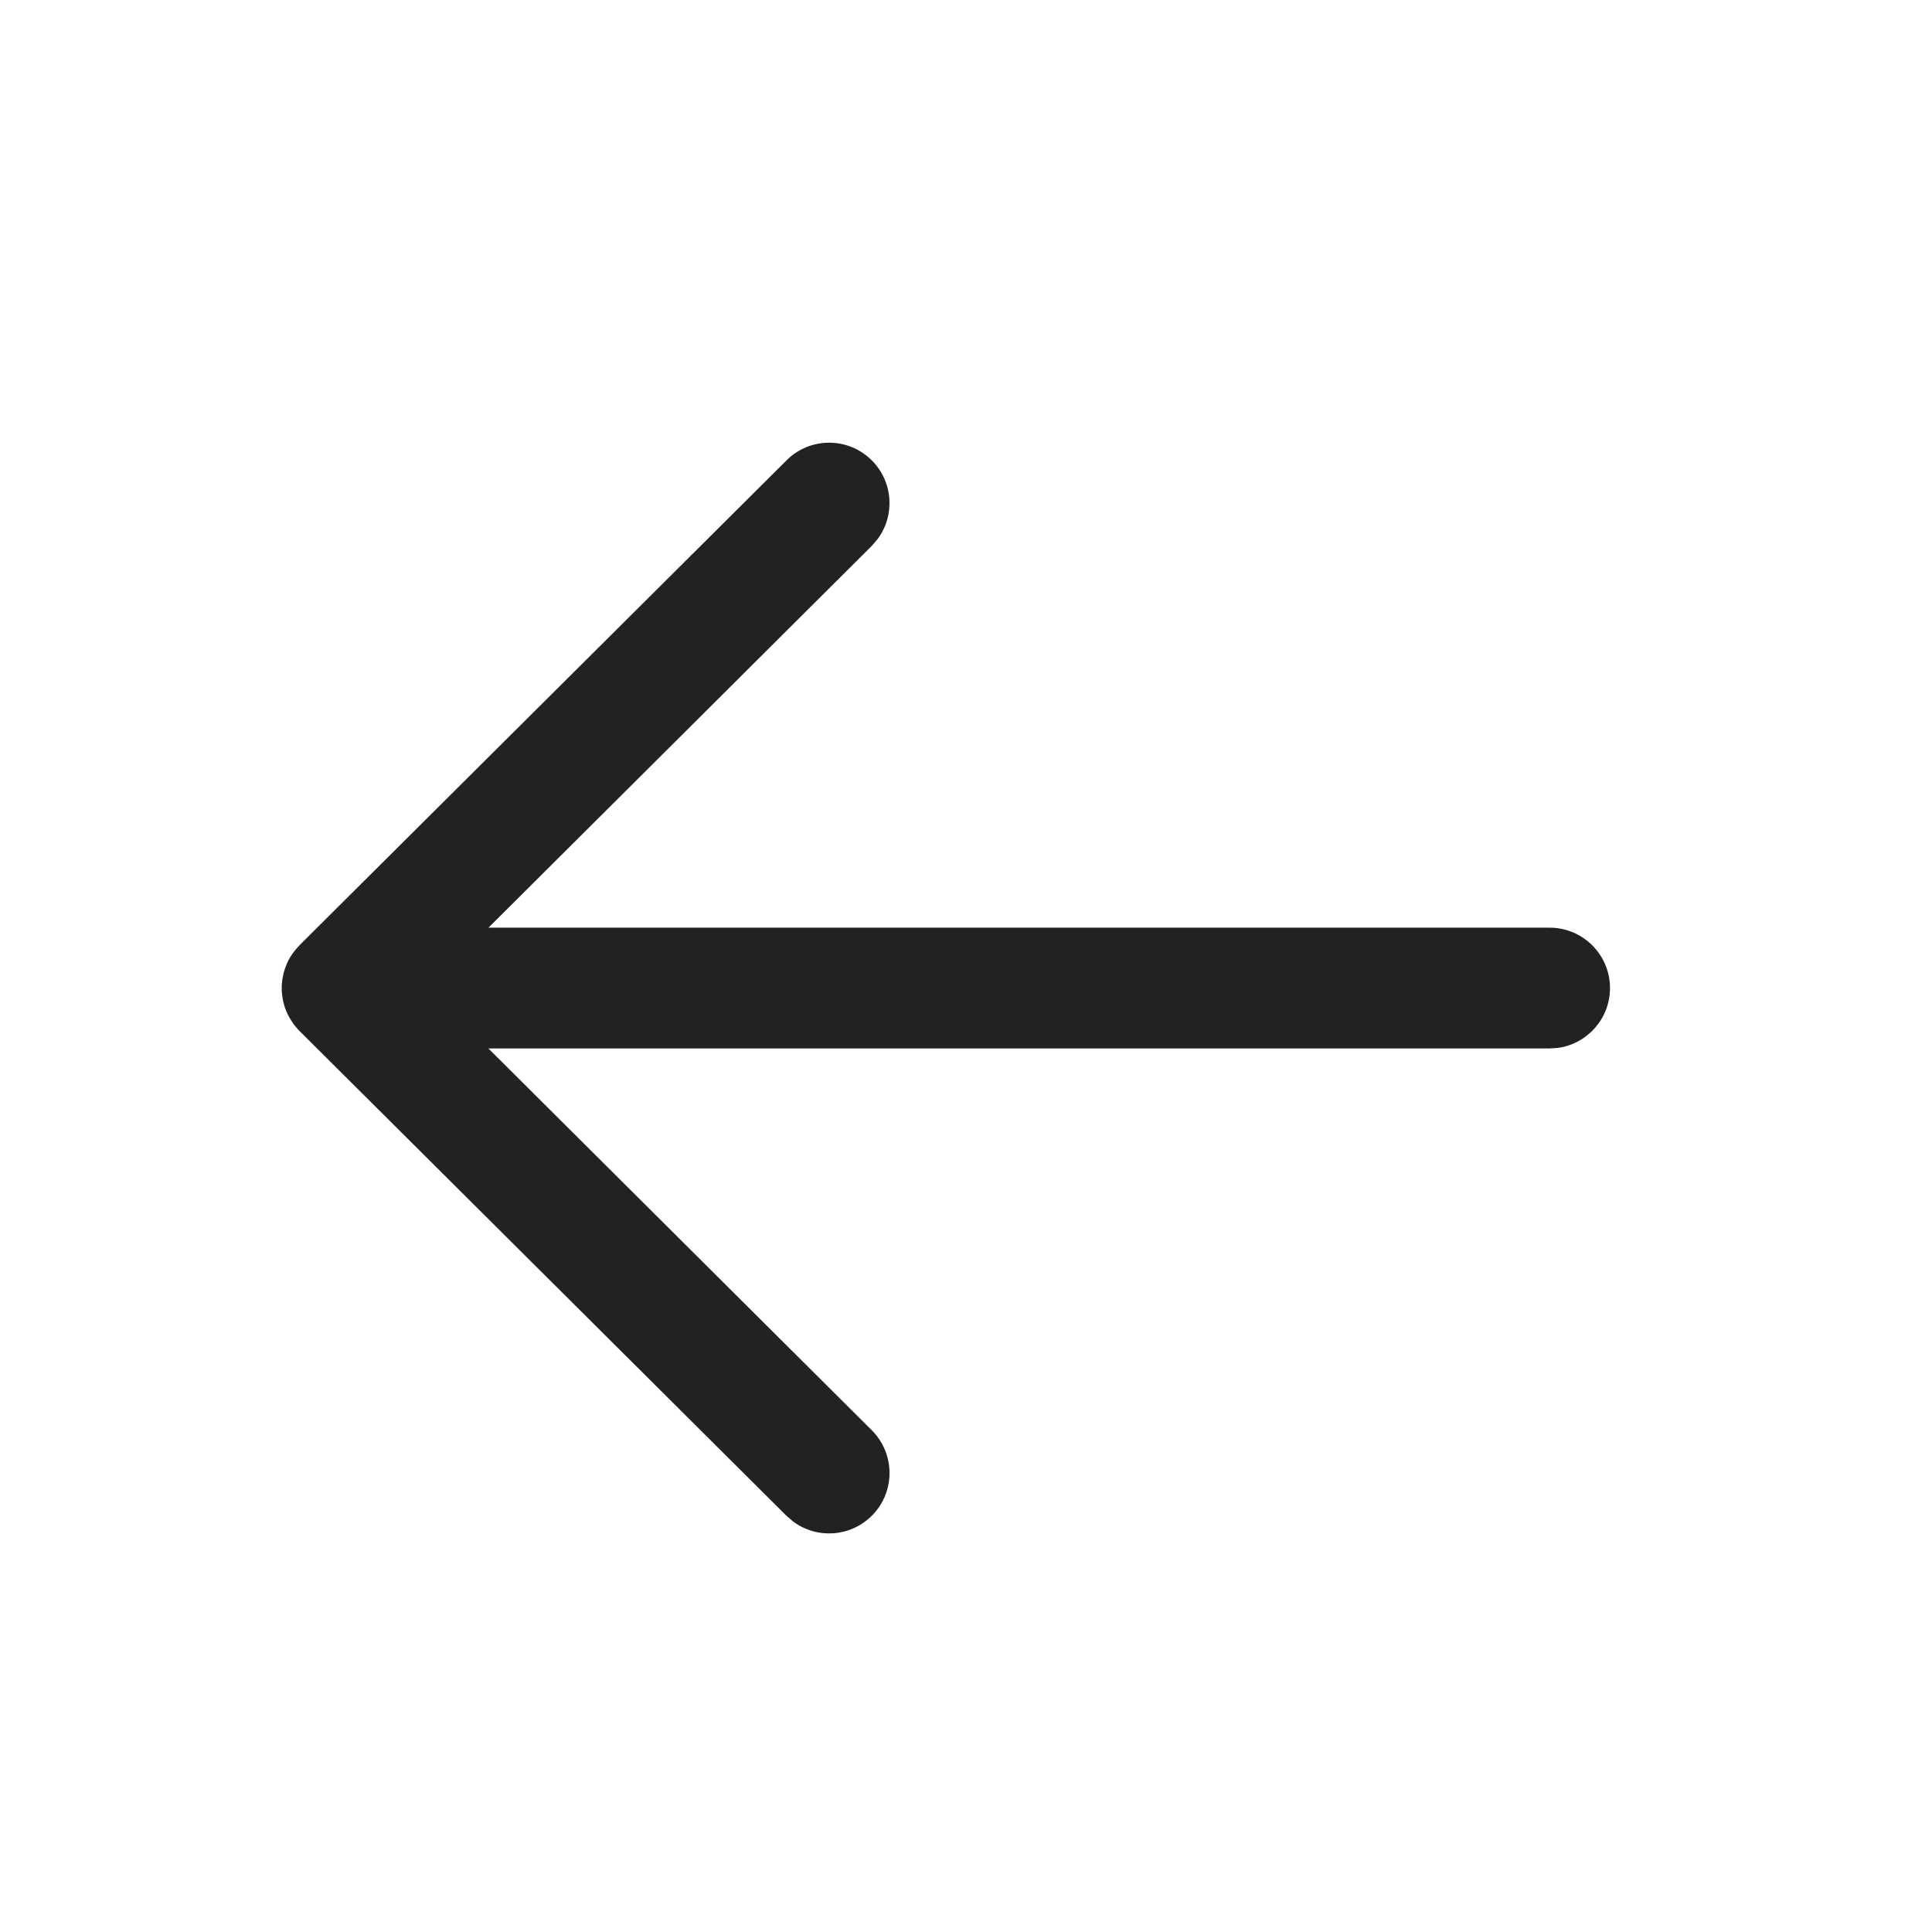
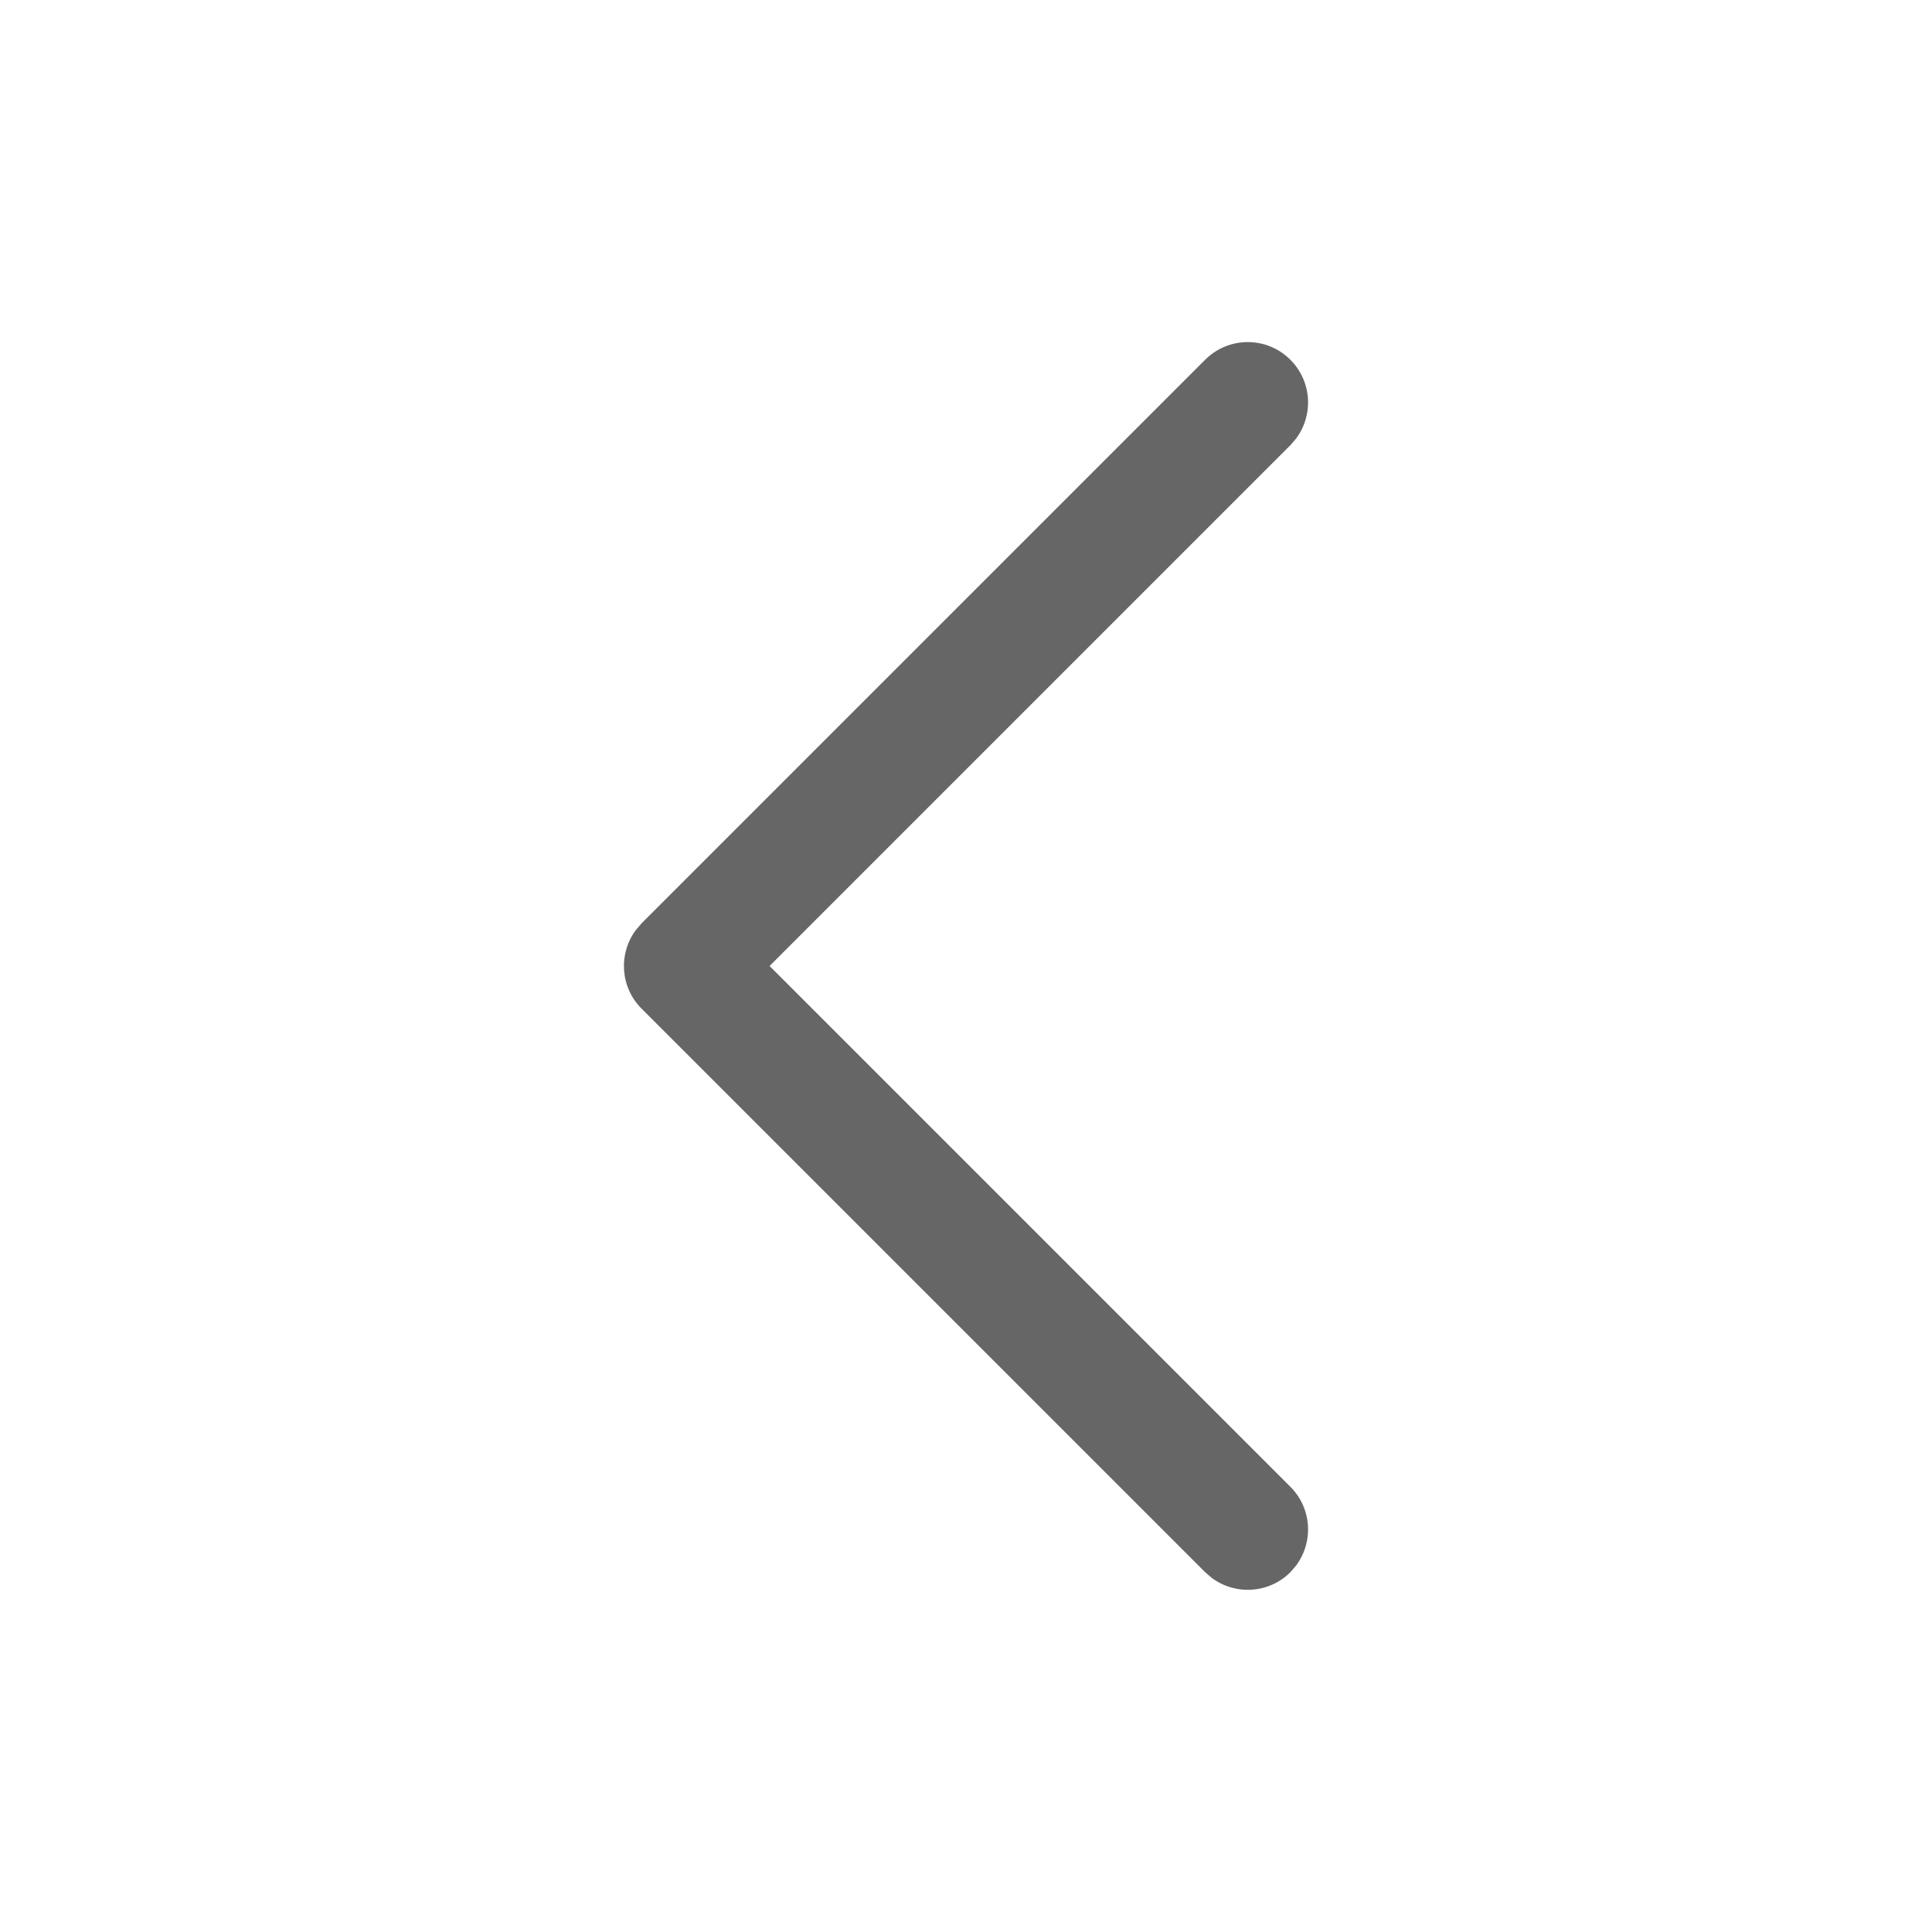
- <svg xmlns="http://www.w3.org/2000/svg" width="18" height="18" viewBox="0 0 18 18" fill="none">
-   <path d="M15 9.206C15 9.49 14.788 9.726 14.514 9.763L14.438 9.768L4.55 9.768L8.122 13.325C8.342 13.545 8.343 13.901 8.123 14.121C7.924 14.321 7.612 14.34 7.391 14.177L7.328 14.123L2.79 9.605C2.761 9.576 2.736 9.544 2.715 9.511C2.709 9.501 2.703 9.491 2.697 9.481C2.691 9.472 2.687 9.463 2.682 9.453C2.676 9.44 2.669 9.426 2.664 9.412C2.659 9.401 2.655 9.39 2.652 9.379C2.648 9.366 2.644 9.351 2.64 9.337C2.638 9.327 2.636 9.317 2.634 9.307C2.631 9.292 2.629 9.277 2.628 9.262C2.626 9.25 2.626 9.239 2.625 9.227C2.625 9.22 2.625 9.213 2.625 9.206L2.625 9.184C2.626 9.173 2.626 9.162 2.628 9.151L2.625 9.206C2.625 9.17 2.628 9.135 2.635 9.102C2.636 9.094 2.638 9.086 2.64 9.077C2.644 9.06 2.648 9.044 2.654 9.028C2.656 9.02 2.659 9.012 2.663 9.003C2.669 8.986 2.676 8.97 2.684 8.954C2.688 8.947 2.692 8.939 2.696 8.932C2.703 8.919 2.71 8.907 2.718 8.896C2.723 8.888 2.729 8.879 2.736 8.871L2.741 8.864C2.756 8.844 2.772 8.826 2.79 8.808L2.79 8.807L7.328 4.289C7.548 4.069 7.904 4.07 8.123 4.29C8.323 4.49 8.34 4.803 8.176 5.023L8.122 5.086L4.551 8.643L14.438 8.643C14.748 8.643 15 8.895 15 9.206Z" fill="#222222" />
+ <svg xmlns="http://www.w3.org/2000/svg" width="12" height="12" viewBox="0 0 12 12" fill="none">
+   <path d="M8.015 2.235C8.148 2.368 8.16 2.576 8.051 2.723L8.015 2.765L4.78 6L8.015 9.235C8.148 9.368 8.16 9.576 8.051 9.723L8.015 9.765C7.882 9.898 7.674 9.91 7.527 9.801L7.485 9.765L3.985 6.265C3.852 6.132 3.84 5.924 3.949 5.777L3.985 5.735L7.485 2.235C7.631 2.088 7.869 2.088 8.015 2.235Z" fill="#666666" />
</svg>
